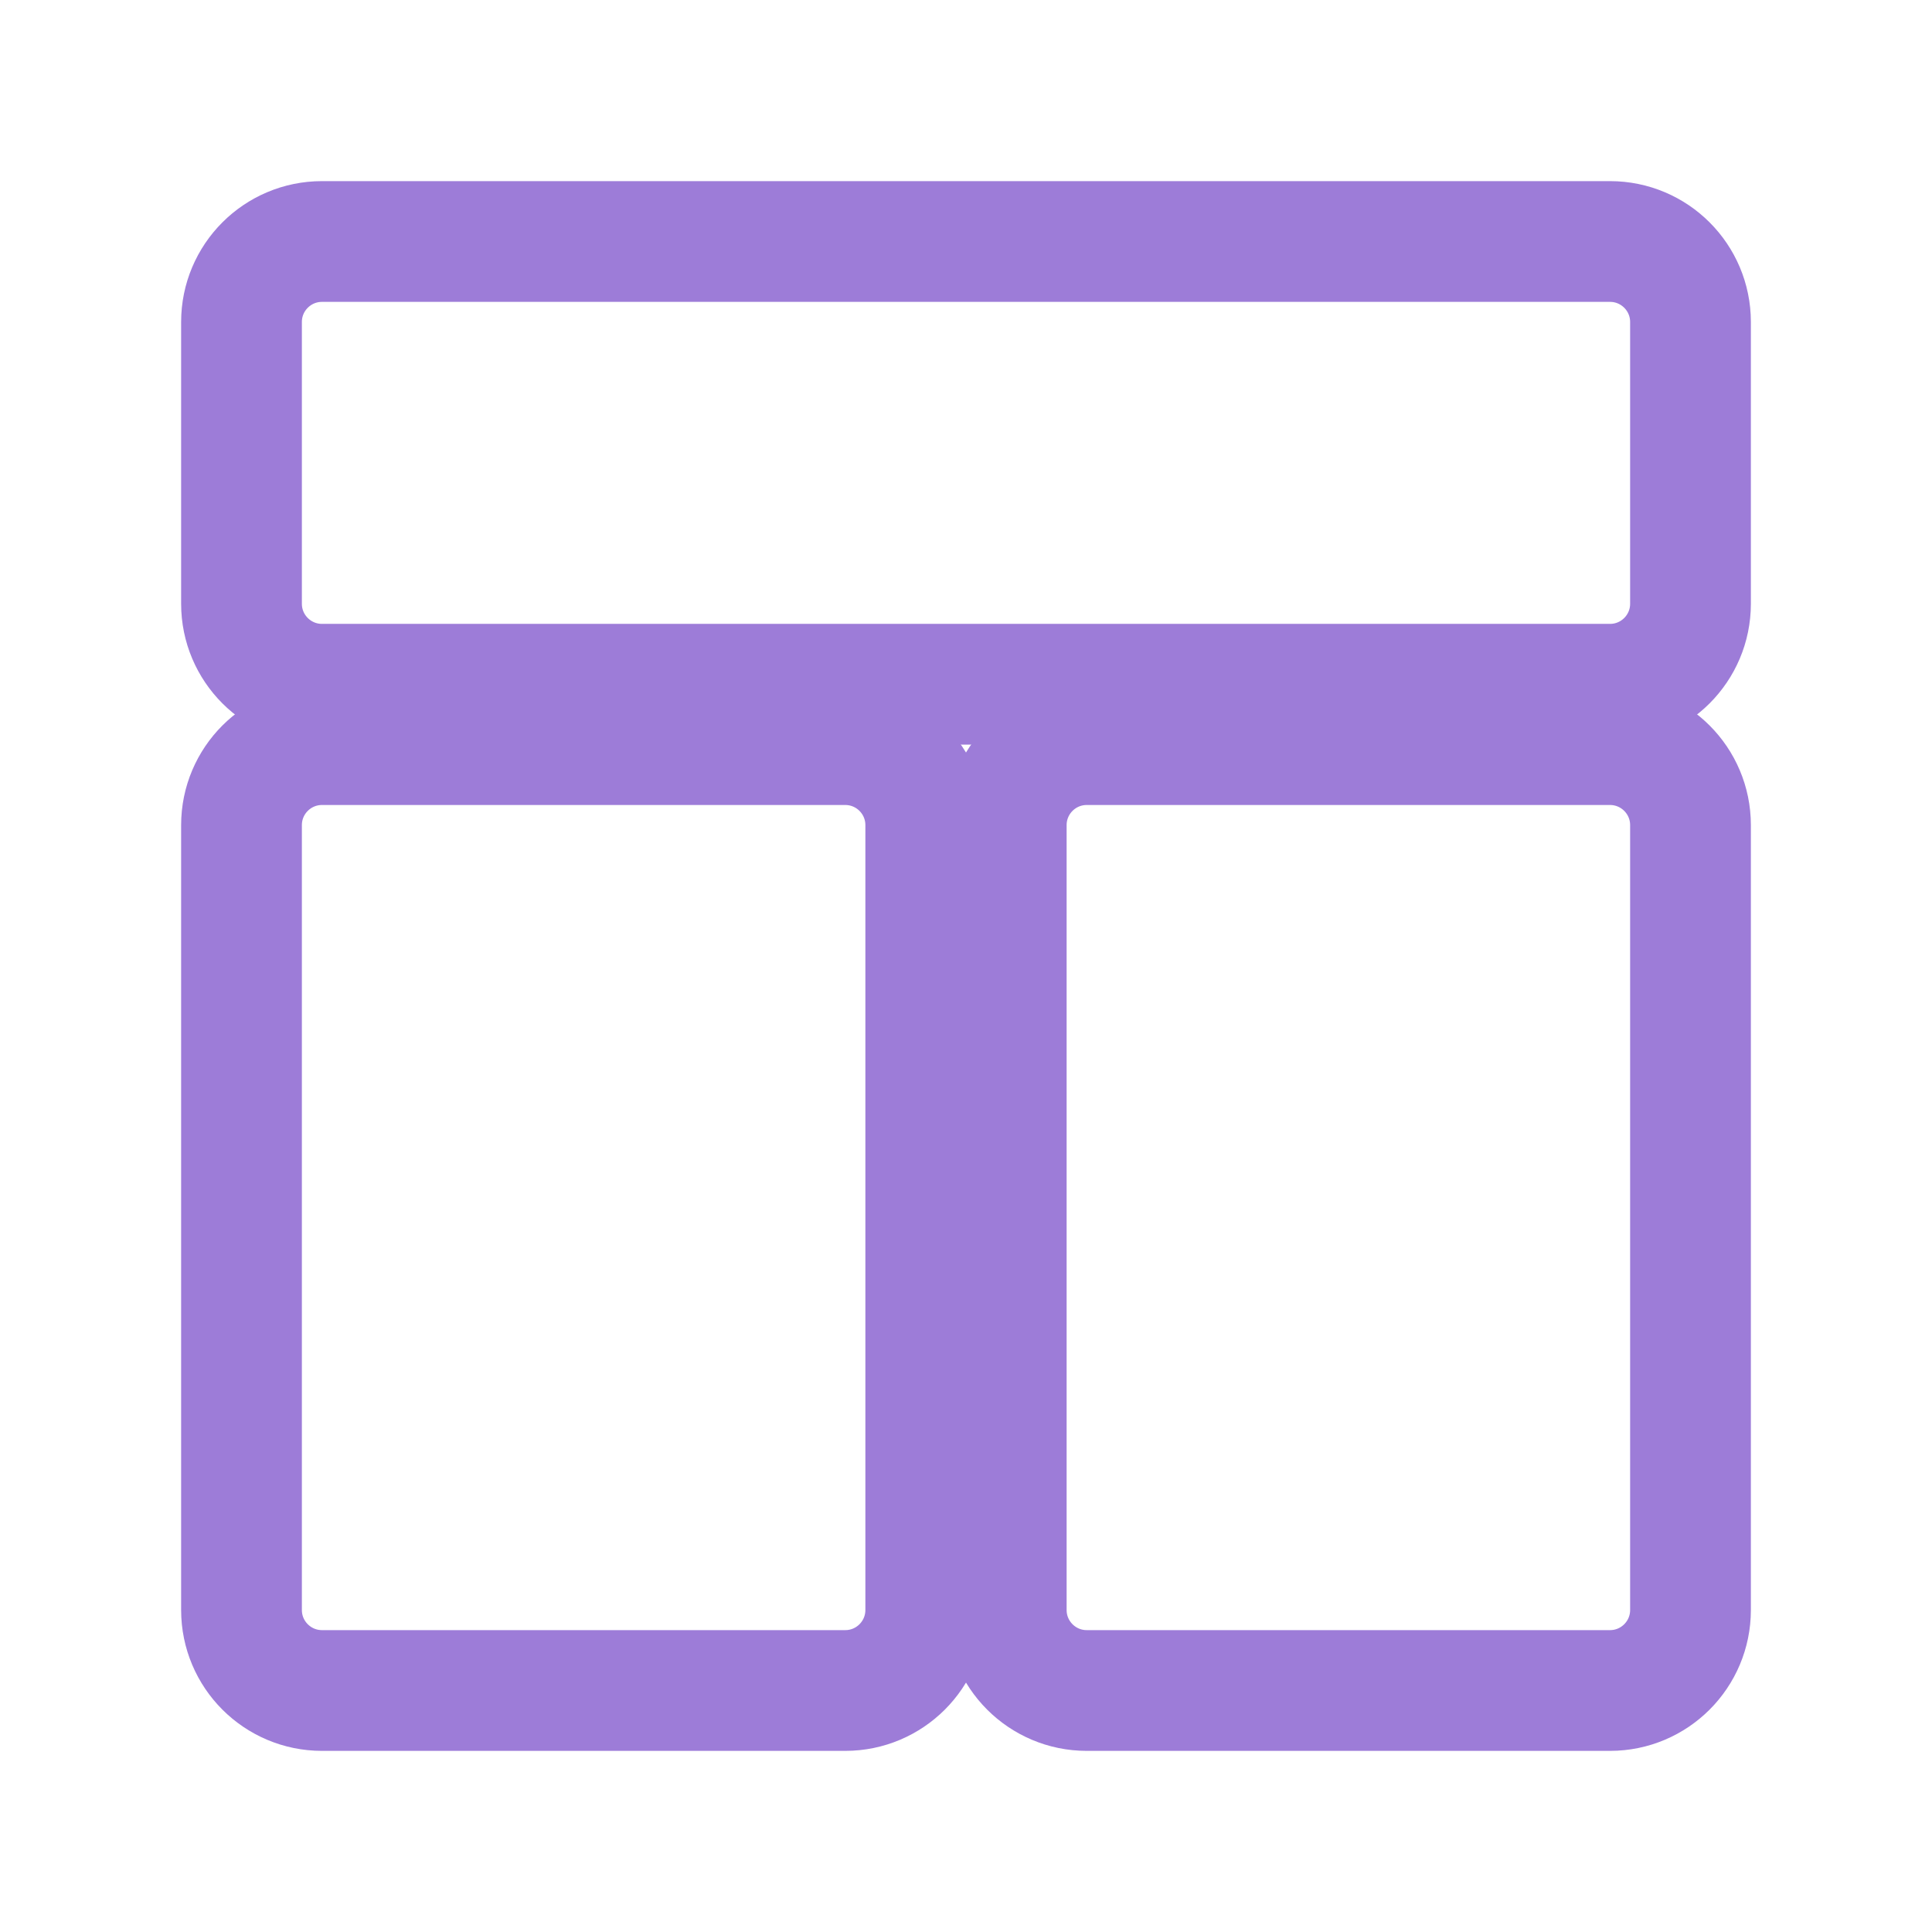
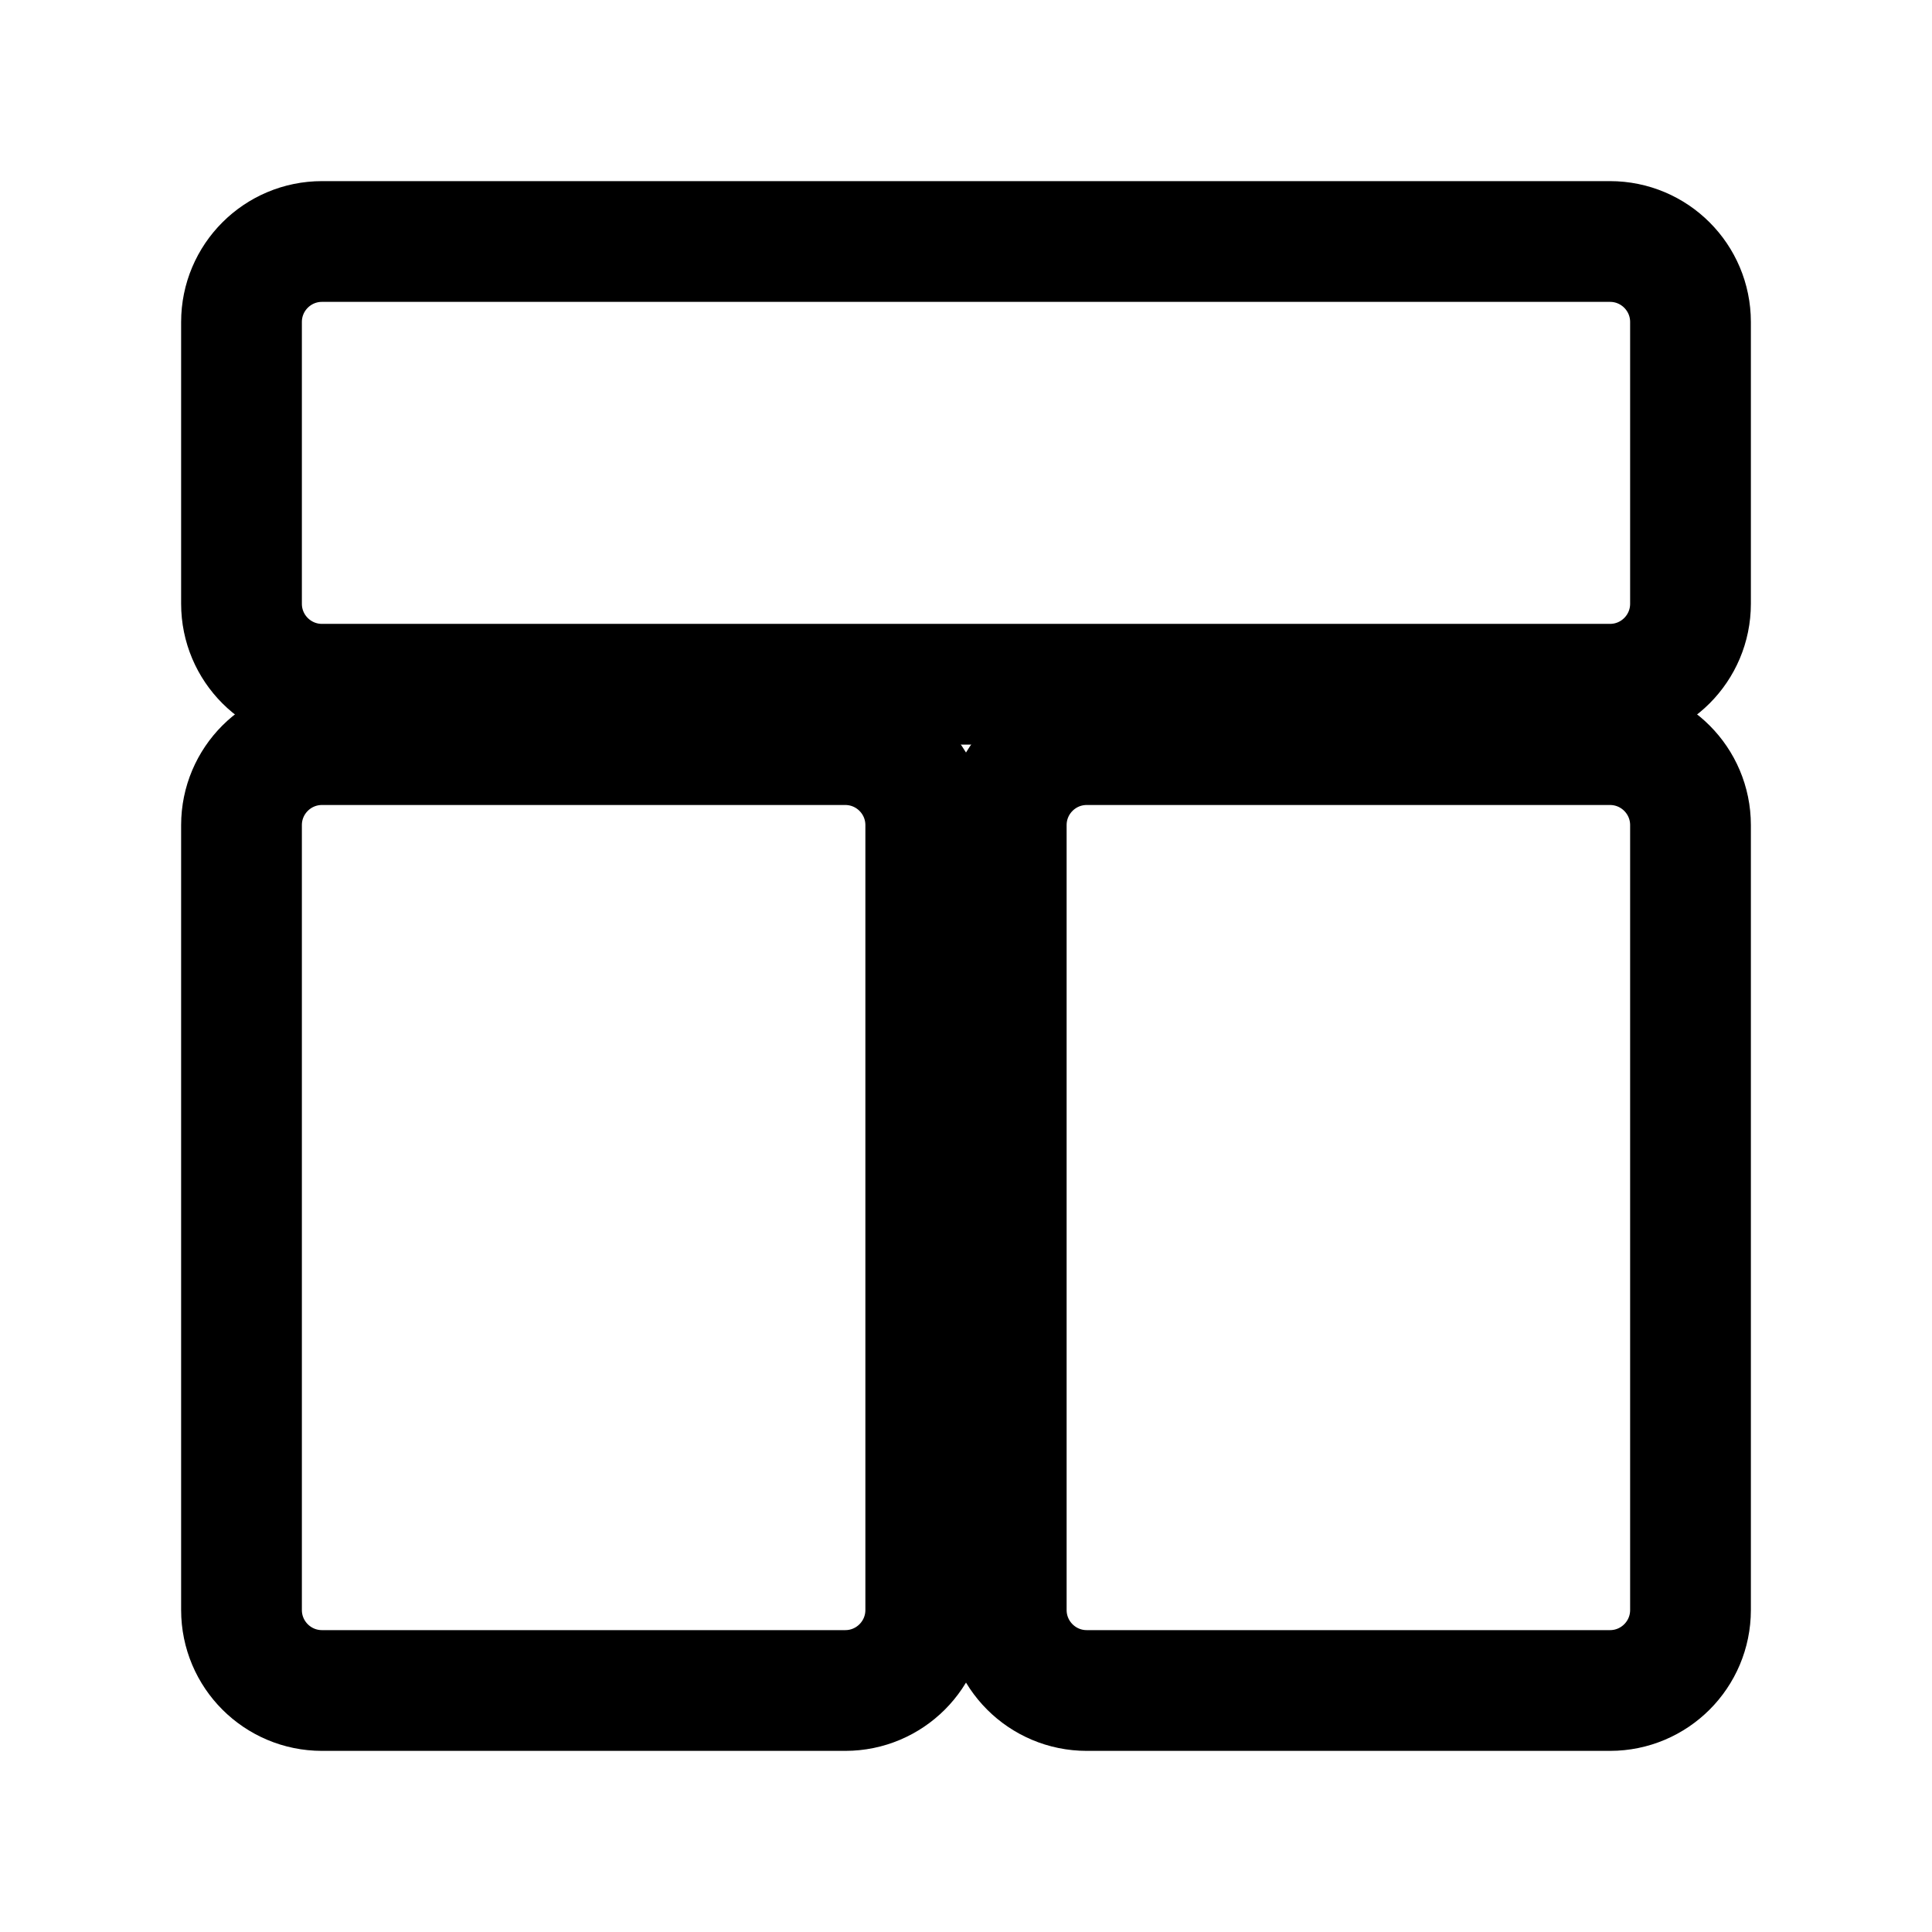
<svg xmlns="http://www.w3.org/2000/svg" width="24" height="24" viewBox="0 0 24 24" fill="none">
-   <rect x="3" y="3" width="18" height="5.5" stroke="#9d7cd8" stroke-width="1.5" fill="none" rx="1" />
-   <rect x="3" y="9.25" width="8.5" height="11.75" stroke="#9d7cd8" stroke-width="1.5" fill="none" rx="1" />
-   <rect x="12.5" y="9.25" width="8.5" height="11.75" stroke="#9d7cd8" stroke-width="1.5" fill="none" rx="1" />
+   <rect x="3" y="3" width="18" height="5.5" stroke="currentColor" stroke-width="1.5" fill="none" rx="1" />
+   <rect x="3" y="9.25" width="8.5" height="11.75" stroke="currentColor" stroke-width="1.5" fill="none" rx="1" />
+   <rect x="12.5" y="9.25" width="8.5" height="11.75" stroke="currentColor" stroke-width="1.5" fill="none" rx="1" />
</svg>
